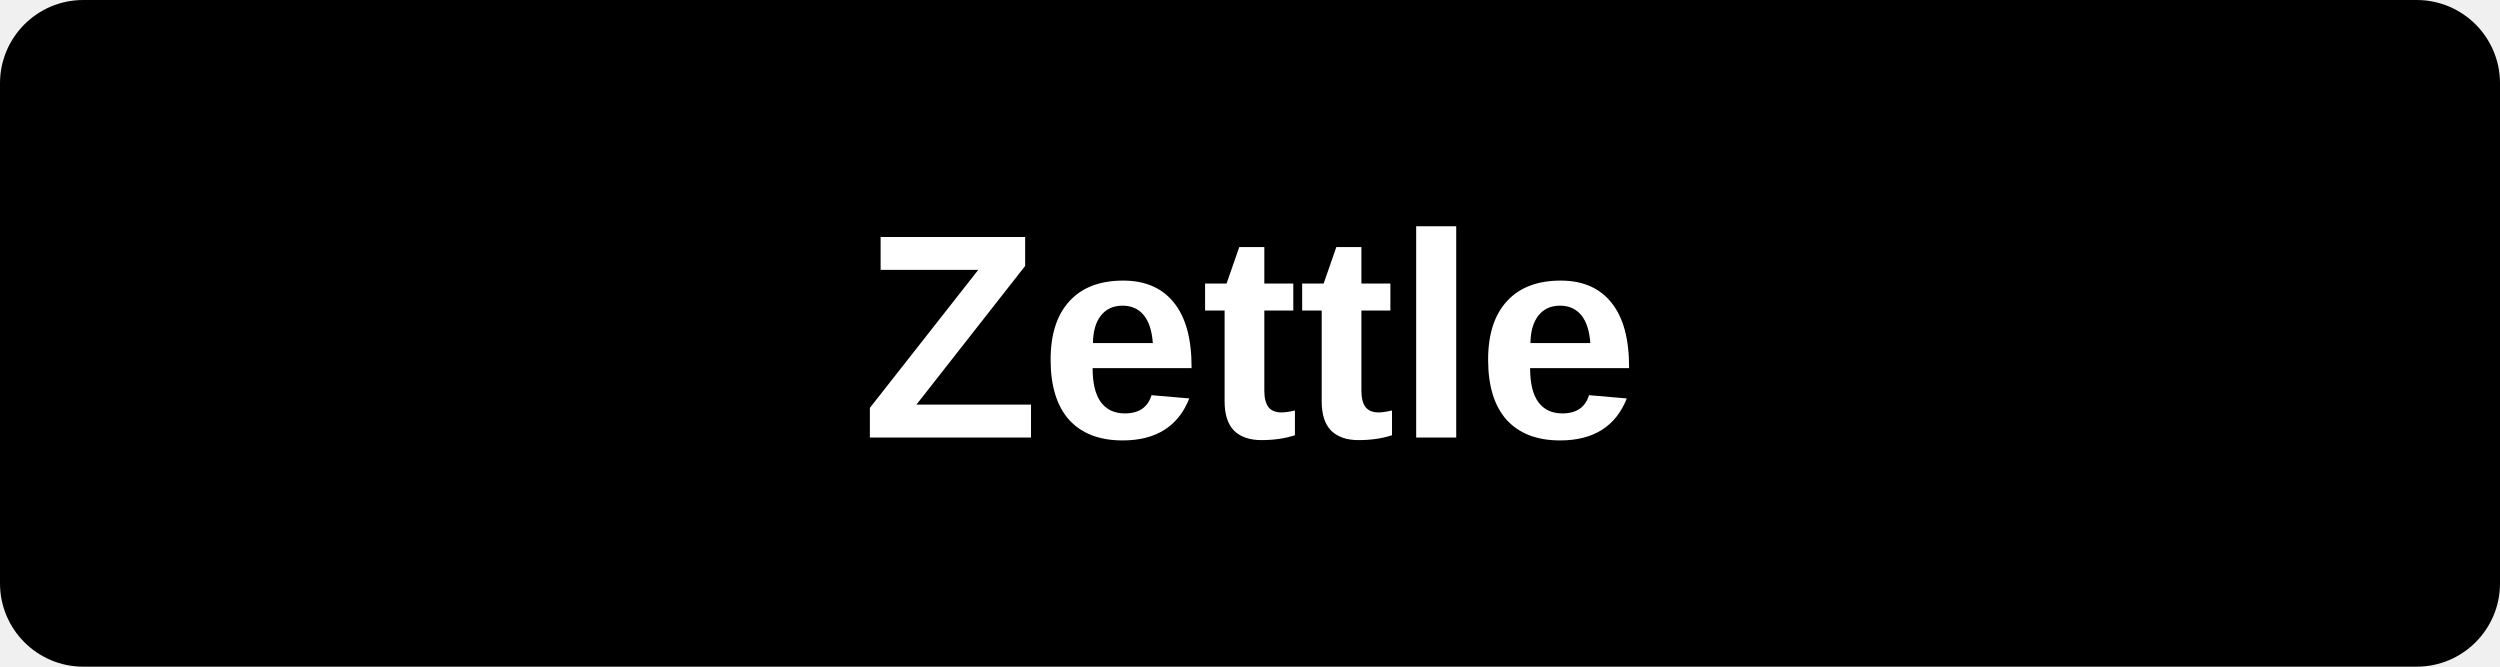
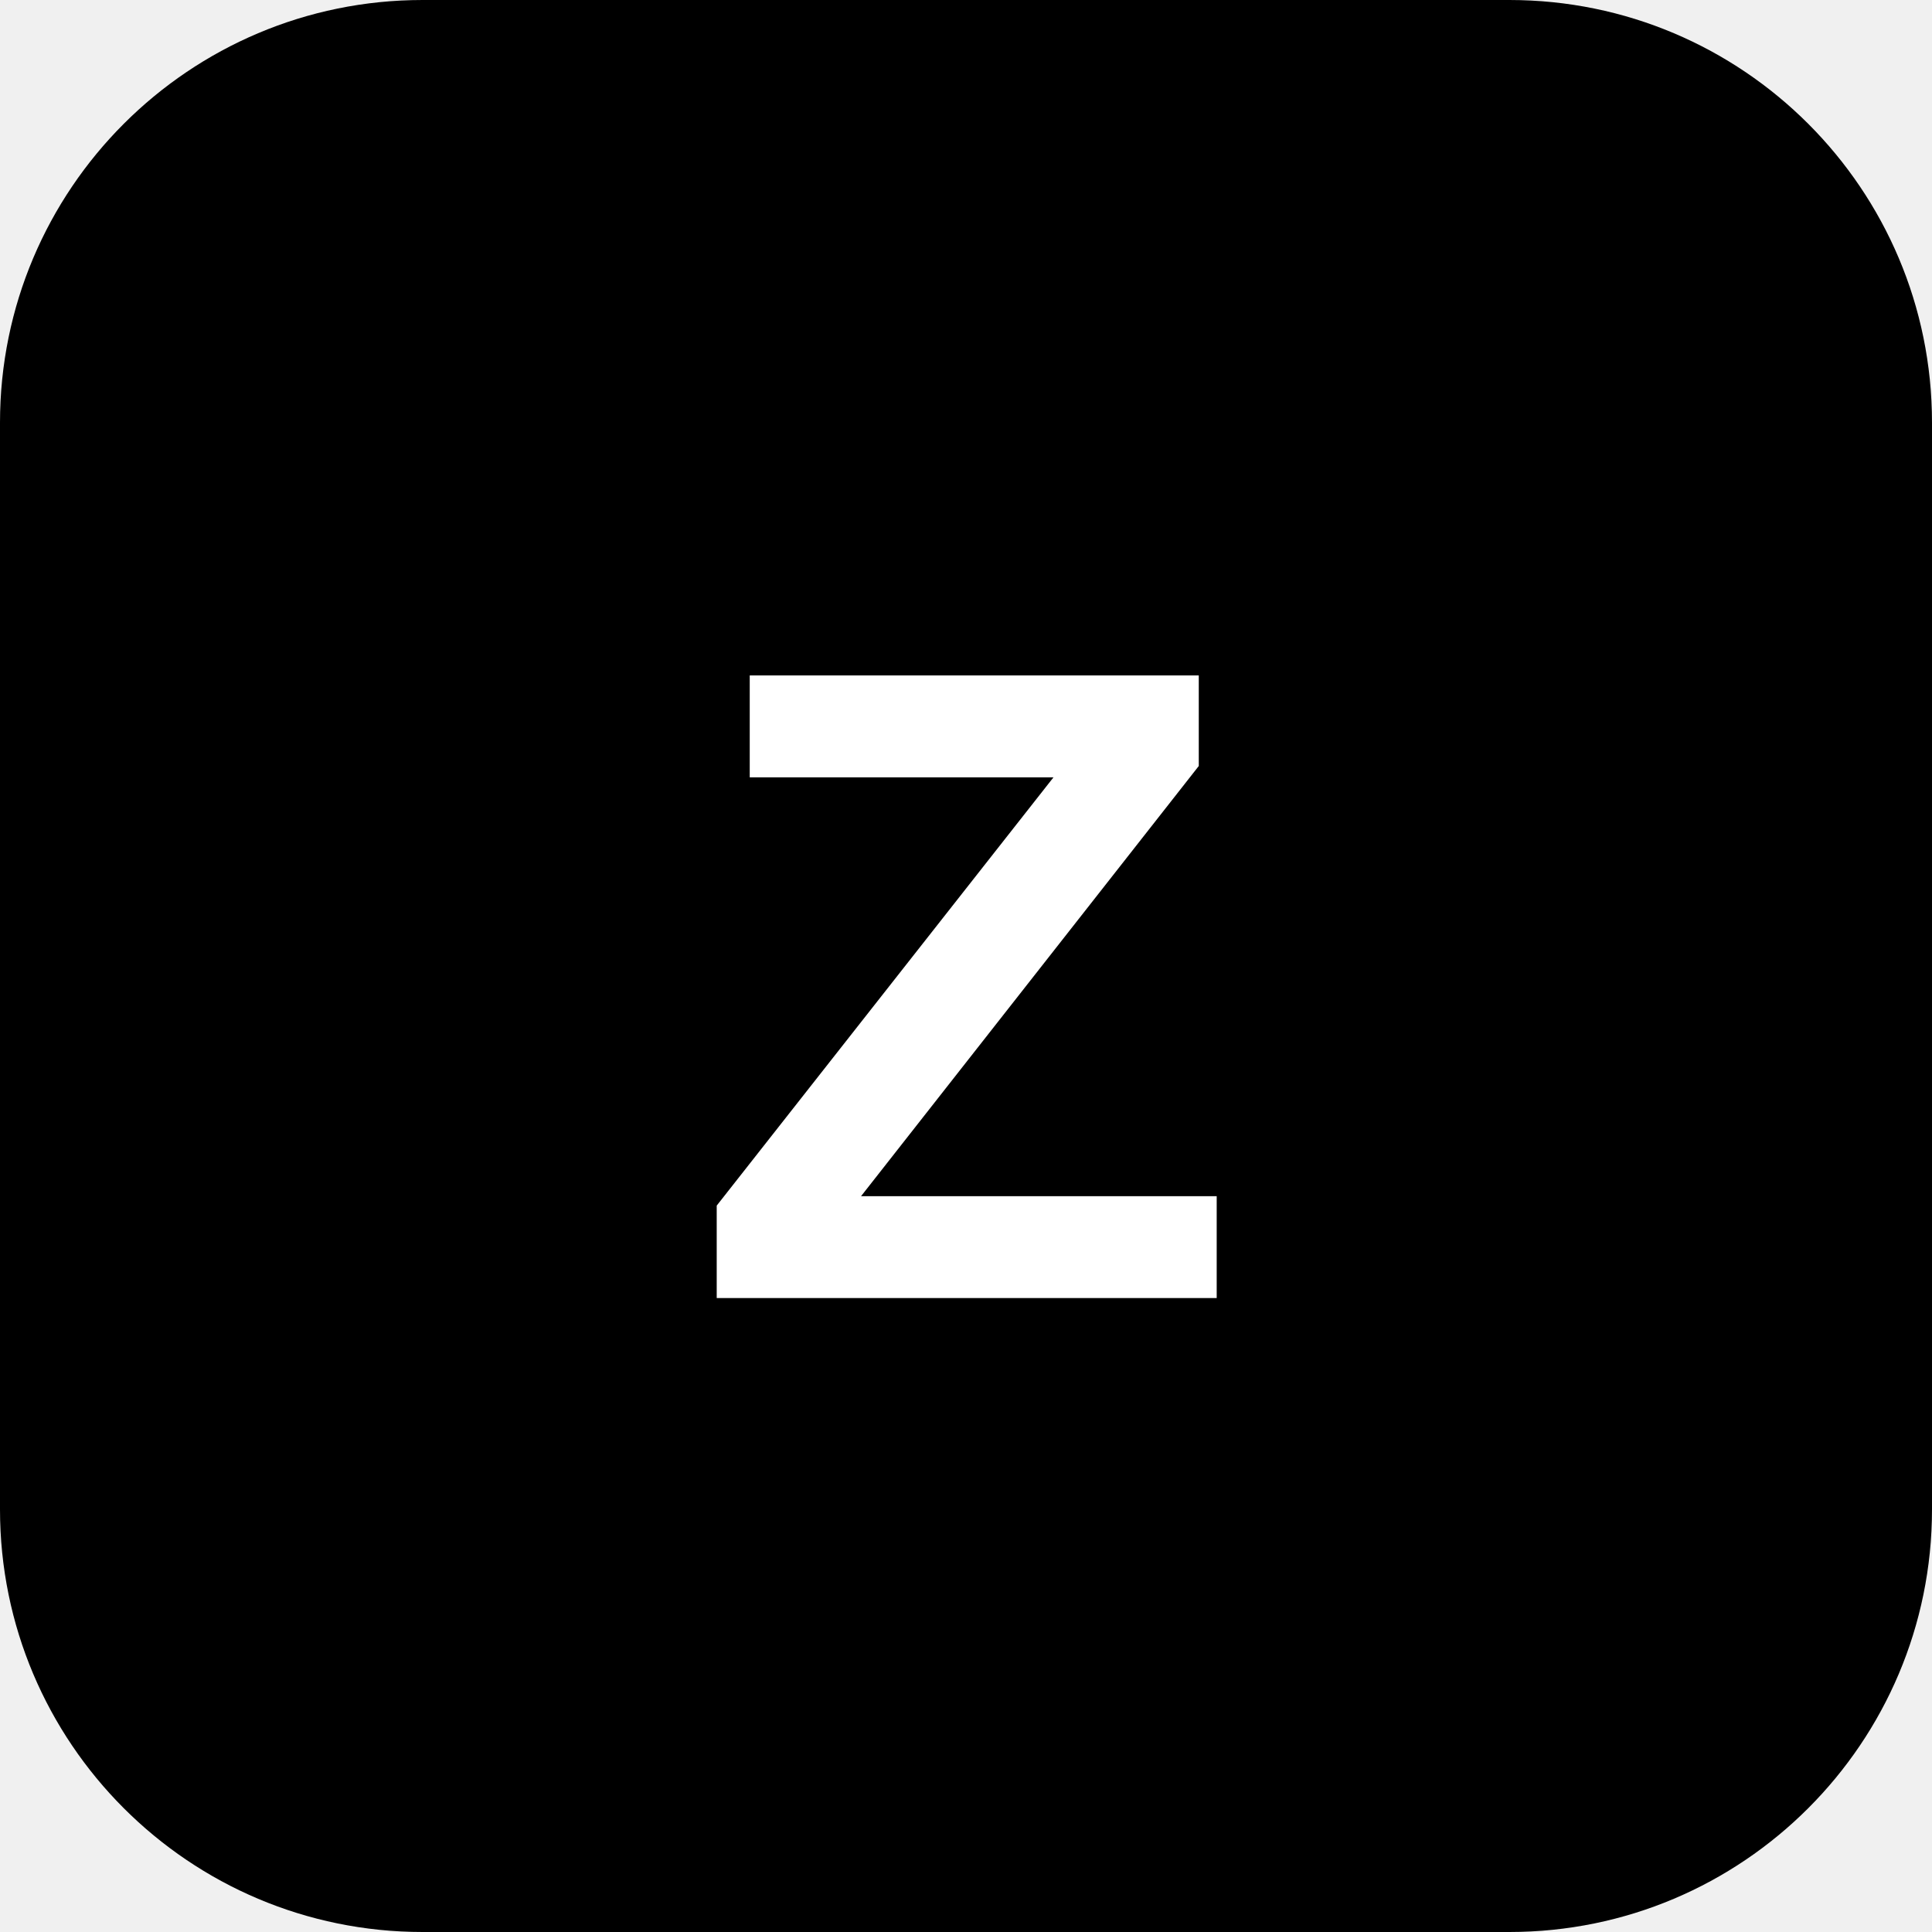
- <svg xmlns="http://www.w3.org/2000/svg" viewBox="0 0 120 32" role="img" aria-label="Zettle">
-   <rect width="120" height="32" rx="4" fill="#000" />
-   <text x="60" y="21" text-anchor="middle" font-family="Arial, Helvetica, sans-serif" font-size="14" font-weight="700" fill="#fff">Zettle</text>
+ <svg xmlns="http://www.w3.org/2000/svg" viewBox="0 0 32 32" role="img" aria-label="Zettle">
+   <rect width="32" height="32" rx="7" fill="#000" />
+   <text x="16" y="21.5" text-anchor="middle" font-family="Arial, Helvetica, sans-serif" font-size="15" font-weight="bold" fill="#fff">Z</text>
</svg>
